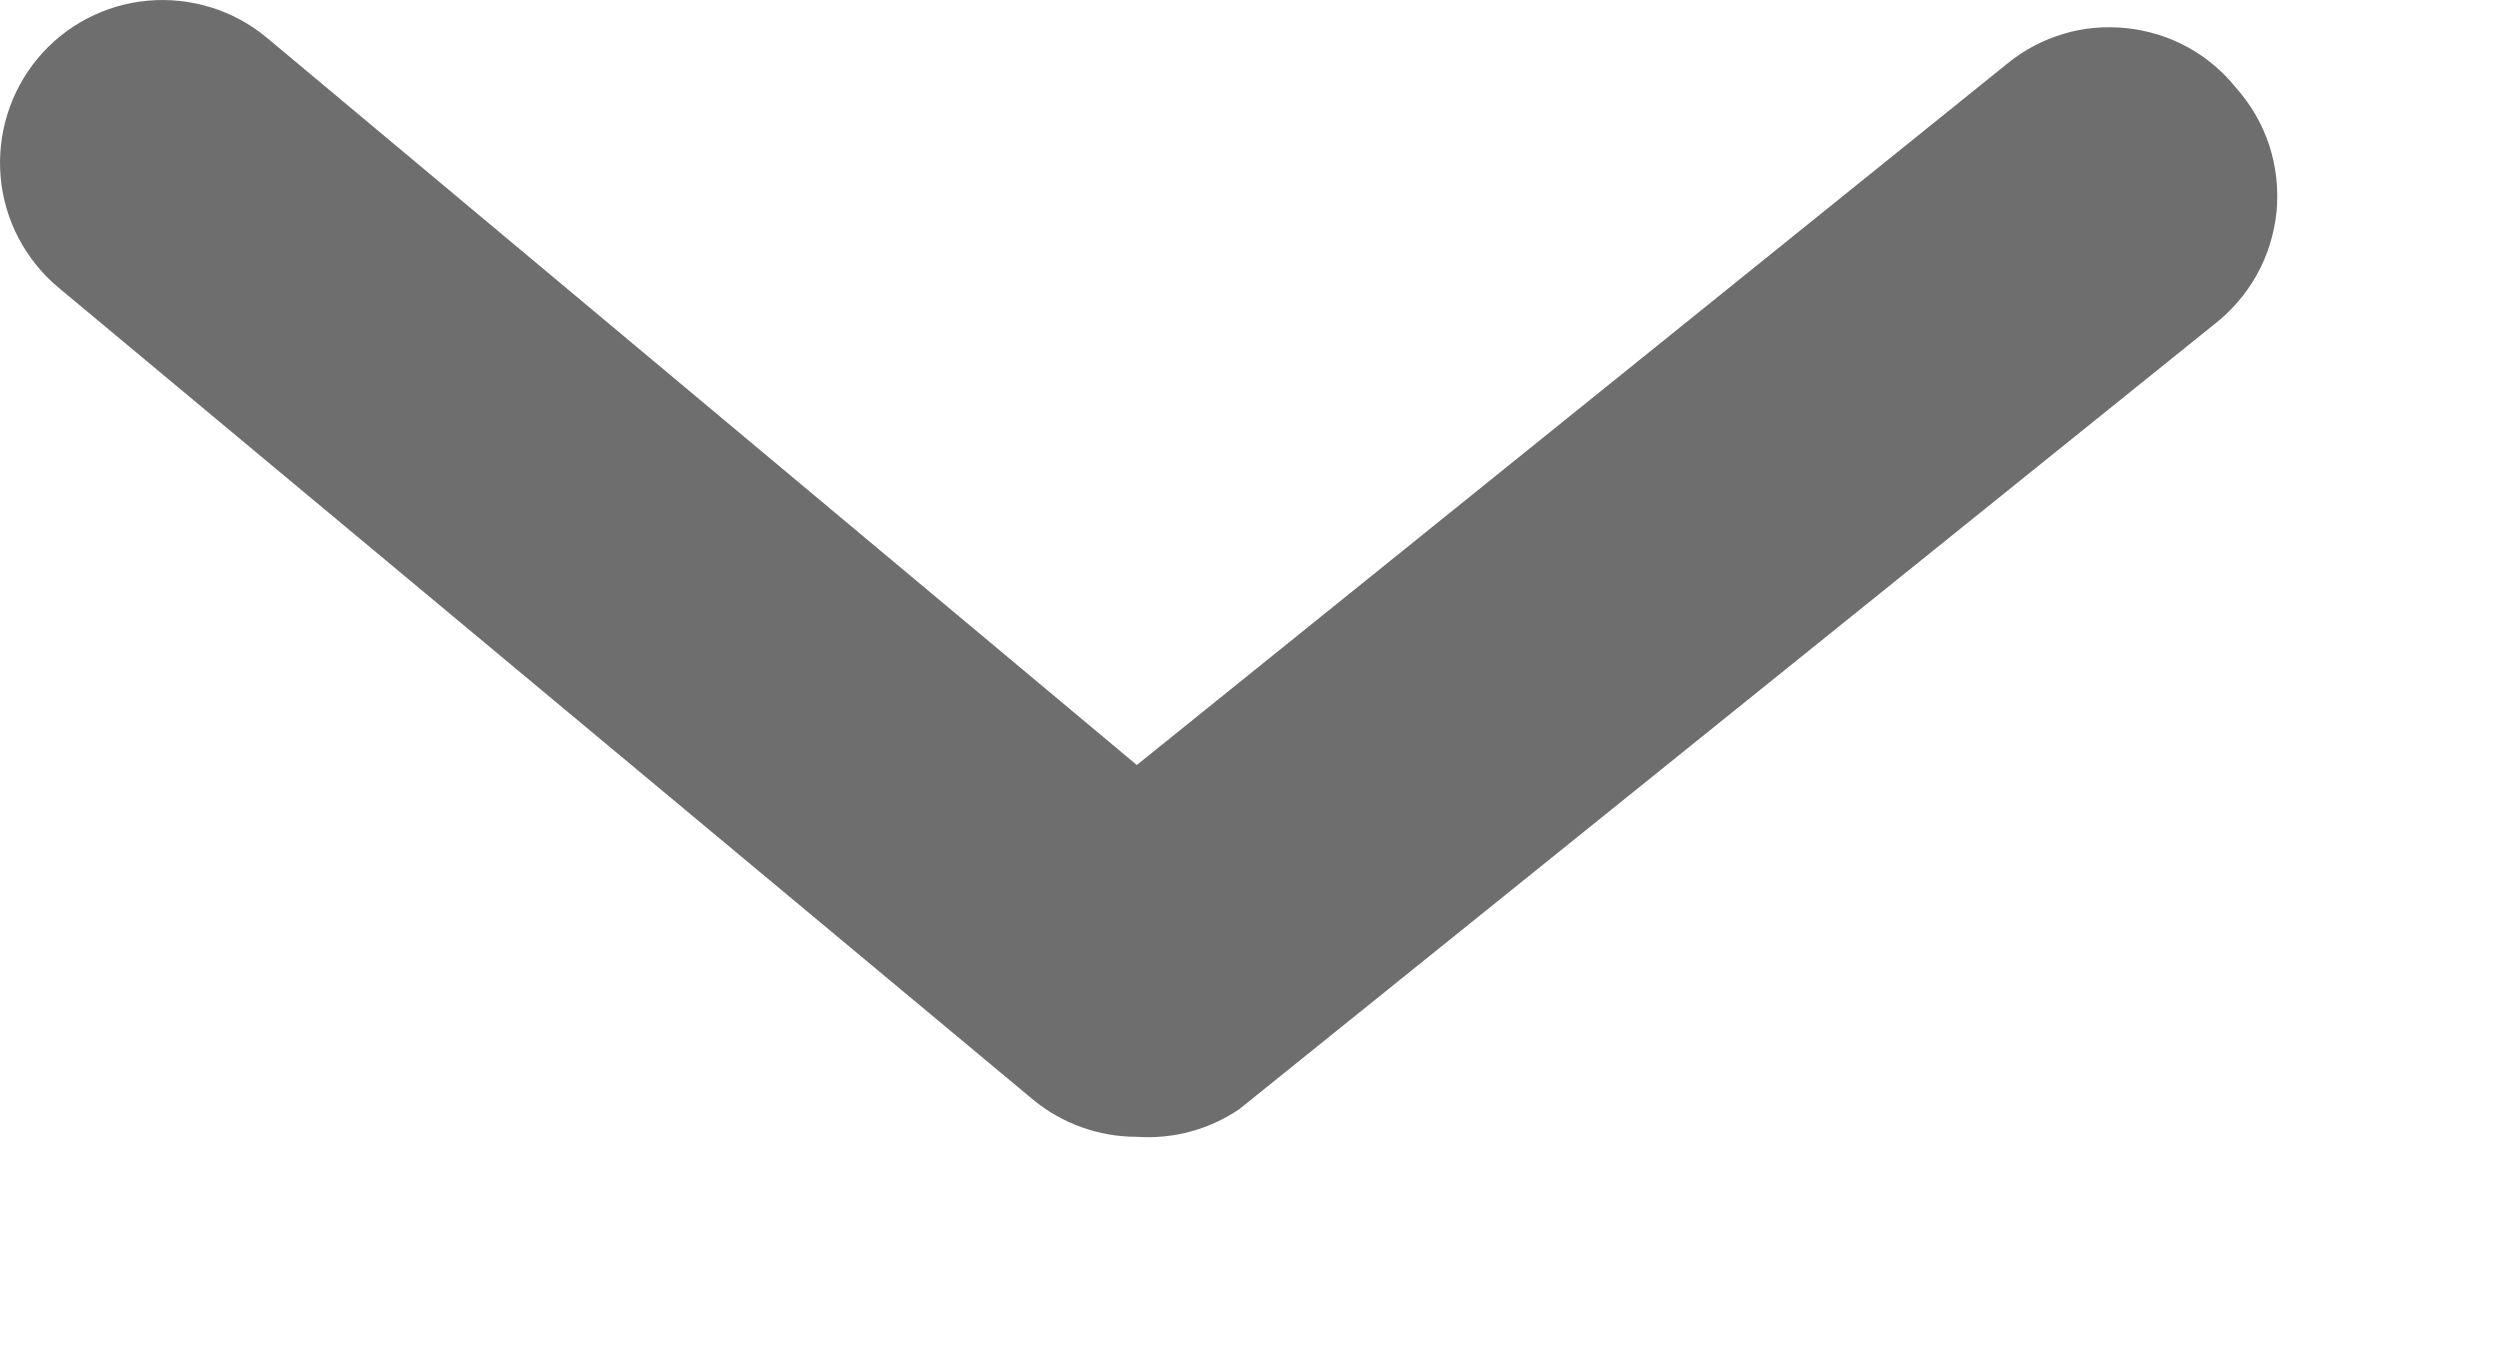
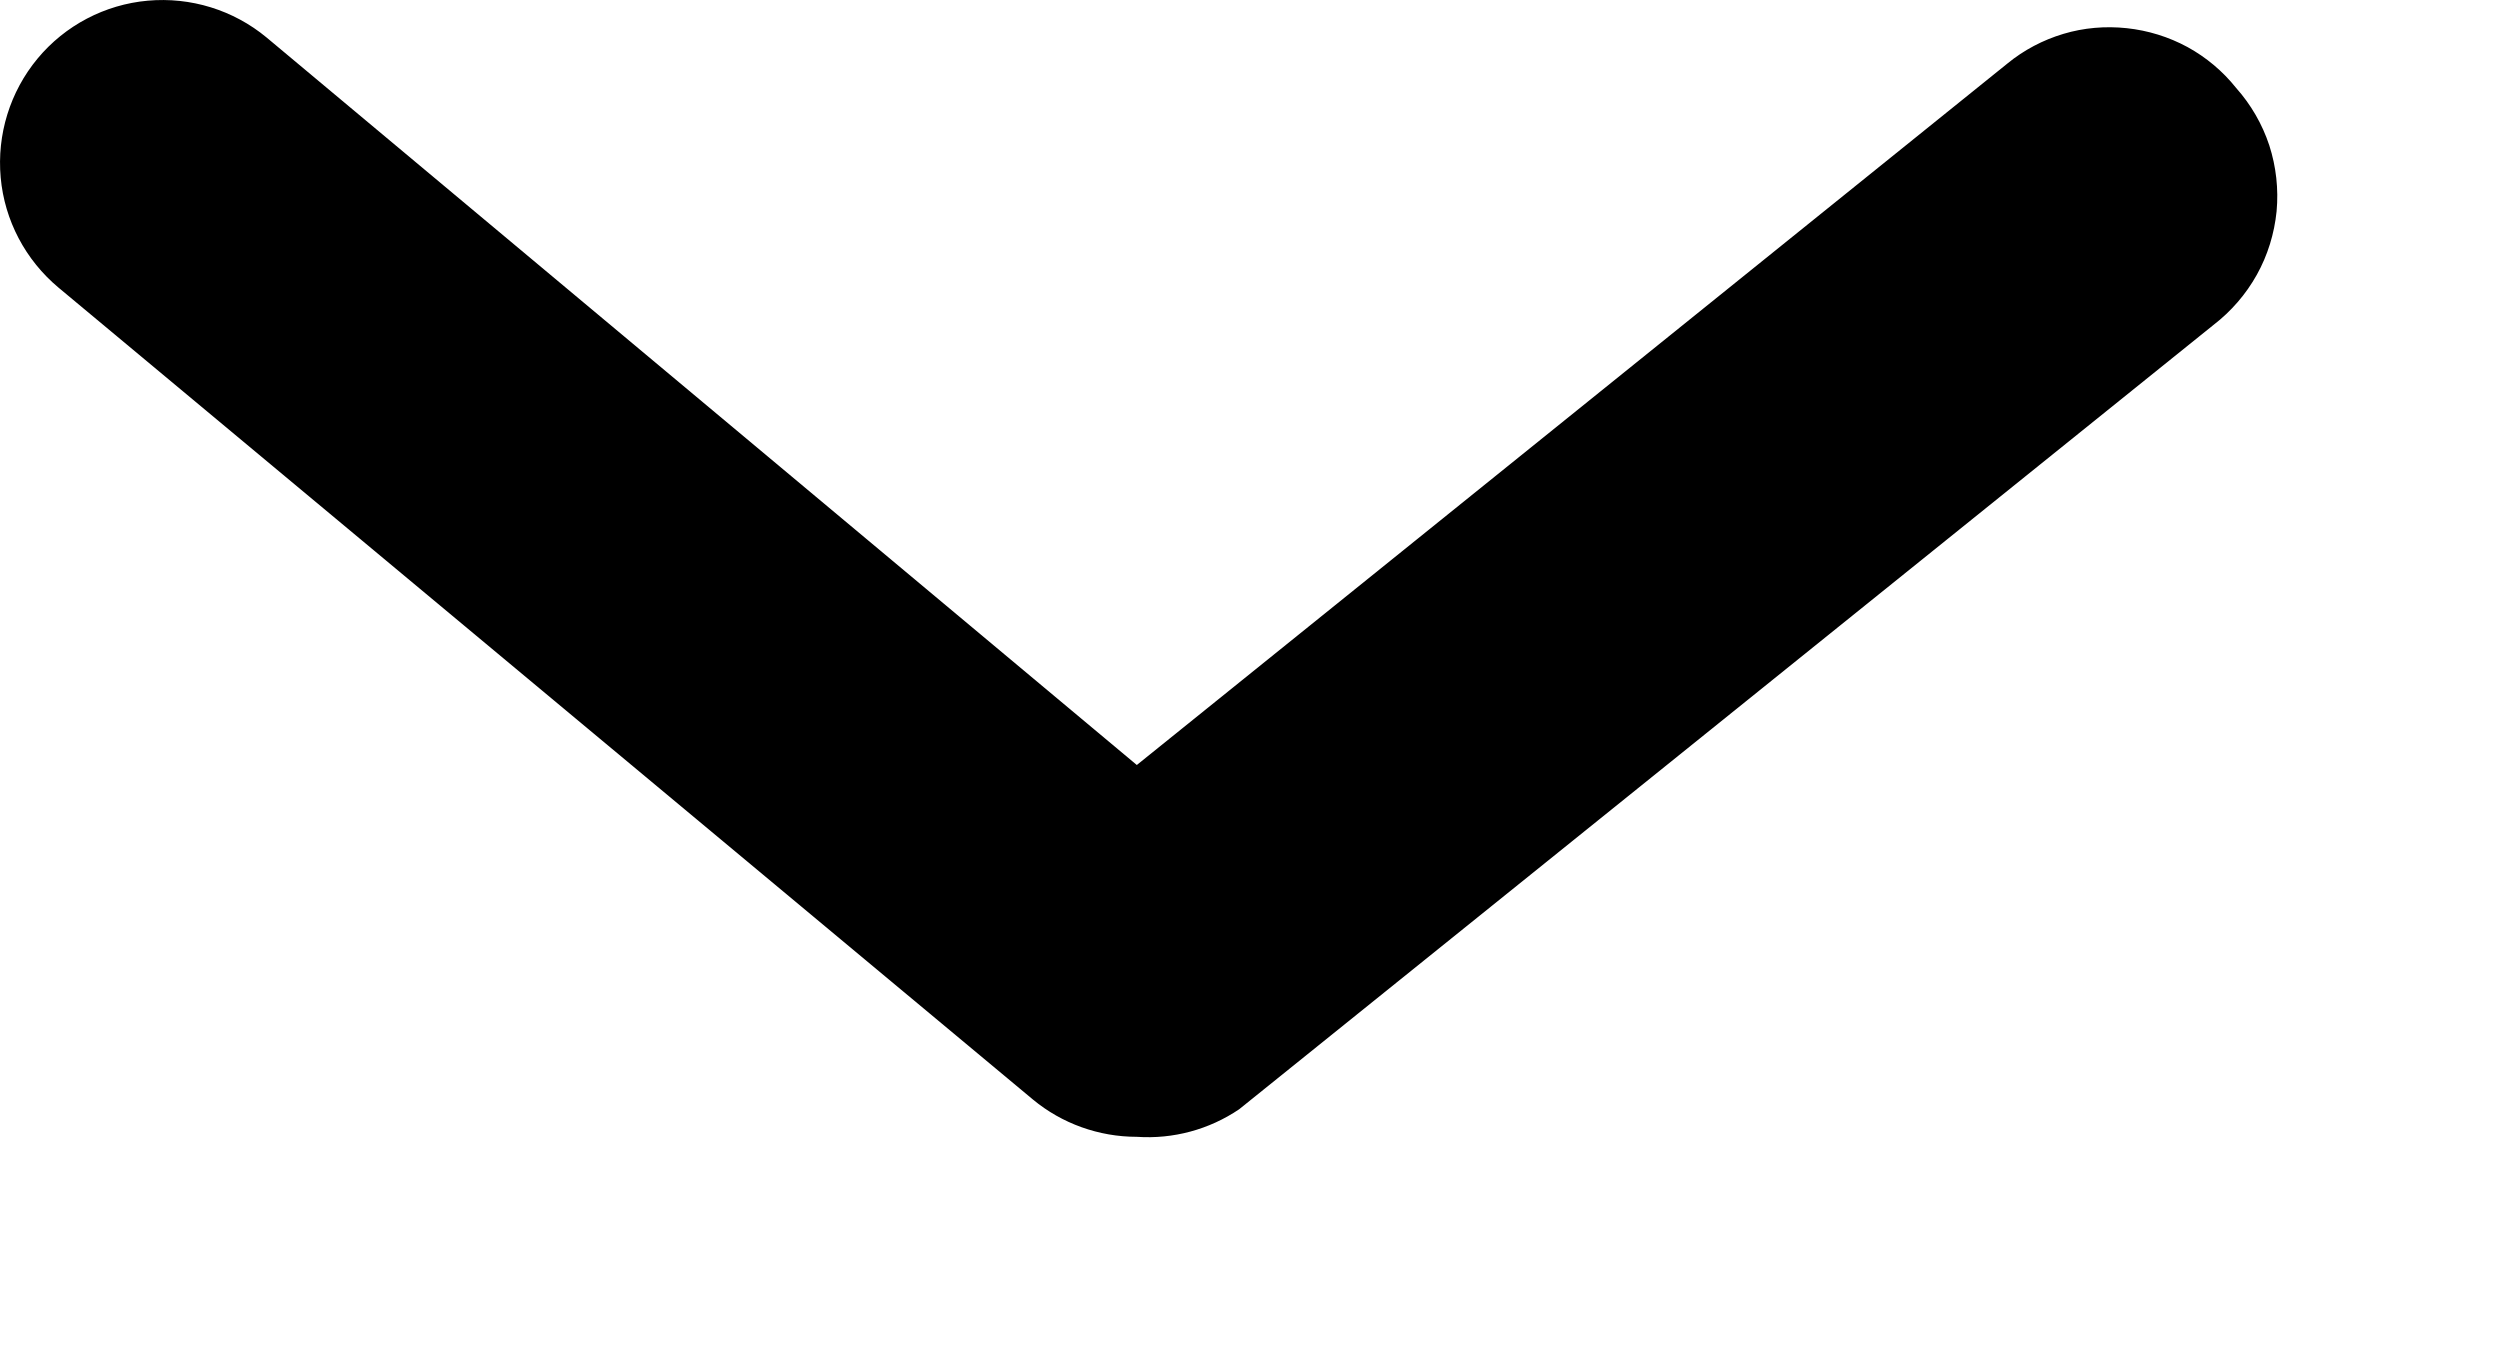
- <svg xmlns="http://www.w3.org/2000/svg" width="11" height="6" viewBox="0 0 11 6" fill="none">
-   <path d="M5.002 5.002C4.835 5.002 4.673 4.944 4.545 4.838L0.258 1.266C0.112 1.144 0.02 0.97 0.003 0.781C-0.014 0.592 0.044 0.404 0.165 0.258C0.286 0.112 0.461 0.02 0.65 0.003C0.839 -0.014 1.027 0.044 1.173 0.165L5.002 3.366L8.832 0.28C8.905 0.22 8.989 0.176 9.079 0.149C9.169 0.122 9.264 0.114 9.358 0.124C9.451 0.134 9.542 0.162 9.625 0.207C9.707 0.252 9.78 0.313 9.839 0.387C9.904 0.46 9.954 0.546 9.985 0.64C10.015 0.733 10.026 0.832 10.017 0.93C10.007 1.028 9.978 1.123 9.93 1.209C9.882 1.295 9.817 1.37 9.739 1.43L5.452 4.881C5.32 4.97 5.162 5.013 5.002 5.002Z" fill="#6F6E6E" />
+ <svg xmlns="http://www.w3.org/2000/svg" width="11" height="6" viewBox="0 0 11 6">
+   <path d="M5.002 5.002C4.835 5.002 4.673 4.944 4.545 4.838L0.258 1.266C0.112 1.144 0.02 0.97 0.003 0.781C-0.014 0.592 0.044 0.404 0.165 0.258C0.286 0.112 0.461 0.02 0.65 0.003C0.839 -0.014 1.027 0.044 1.173 0.165L5.002 3.366L8.832 0.28C8.905 0.22 8.989 0.176 9.079 0.149C9.169 0.122 9.264 0.114 9.358 0.124C9.451 0.134 9.542 0.162 9.625 0.207C9.707 0.252 9.78 0.313 9.839 0.387C9.904 0.46 9.954 0.546 9.985 0.64C10.015 0.733 10.026 0.832 10.017 0.93C10.007 1.028 9.978 1.123 9.93 1.209C9.882 1.295 9.817 1.37 9.739 1.43L5.452 4.881C5.32 4.97 5.162 5.013 5.002 5.002Z" />
</svg>
